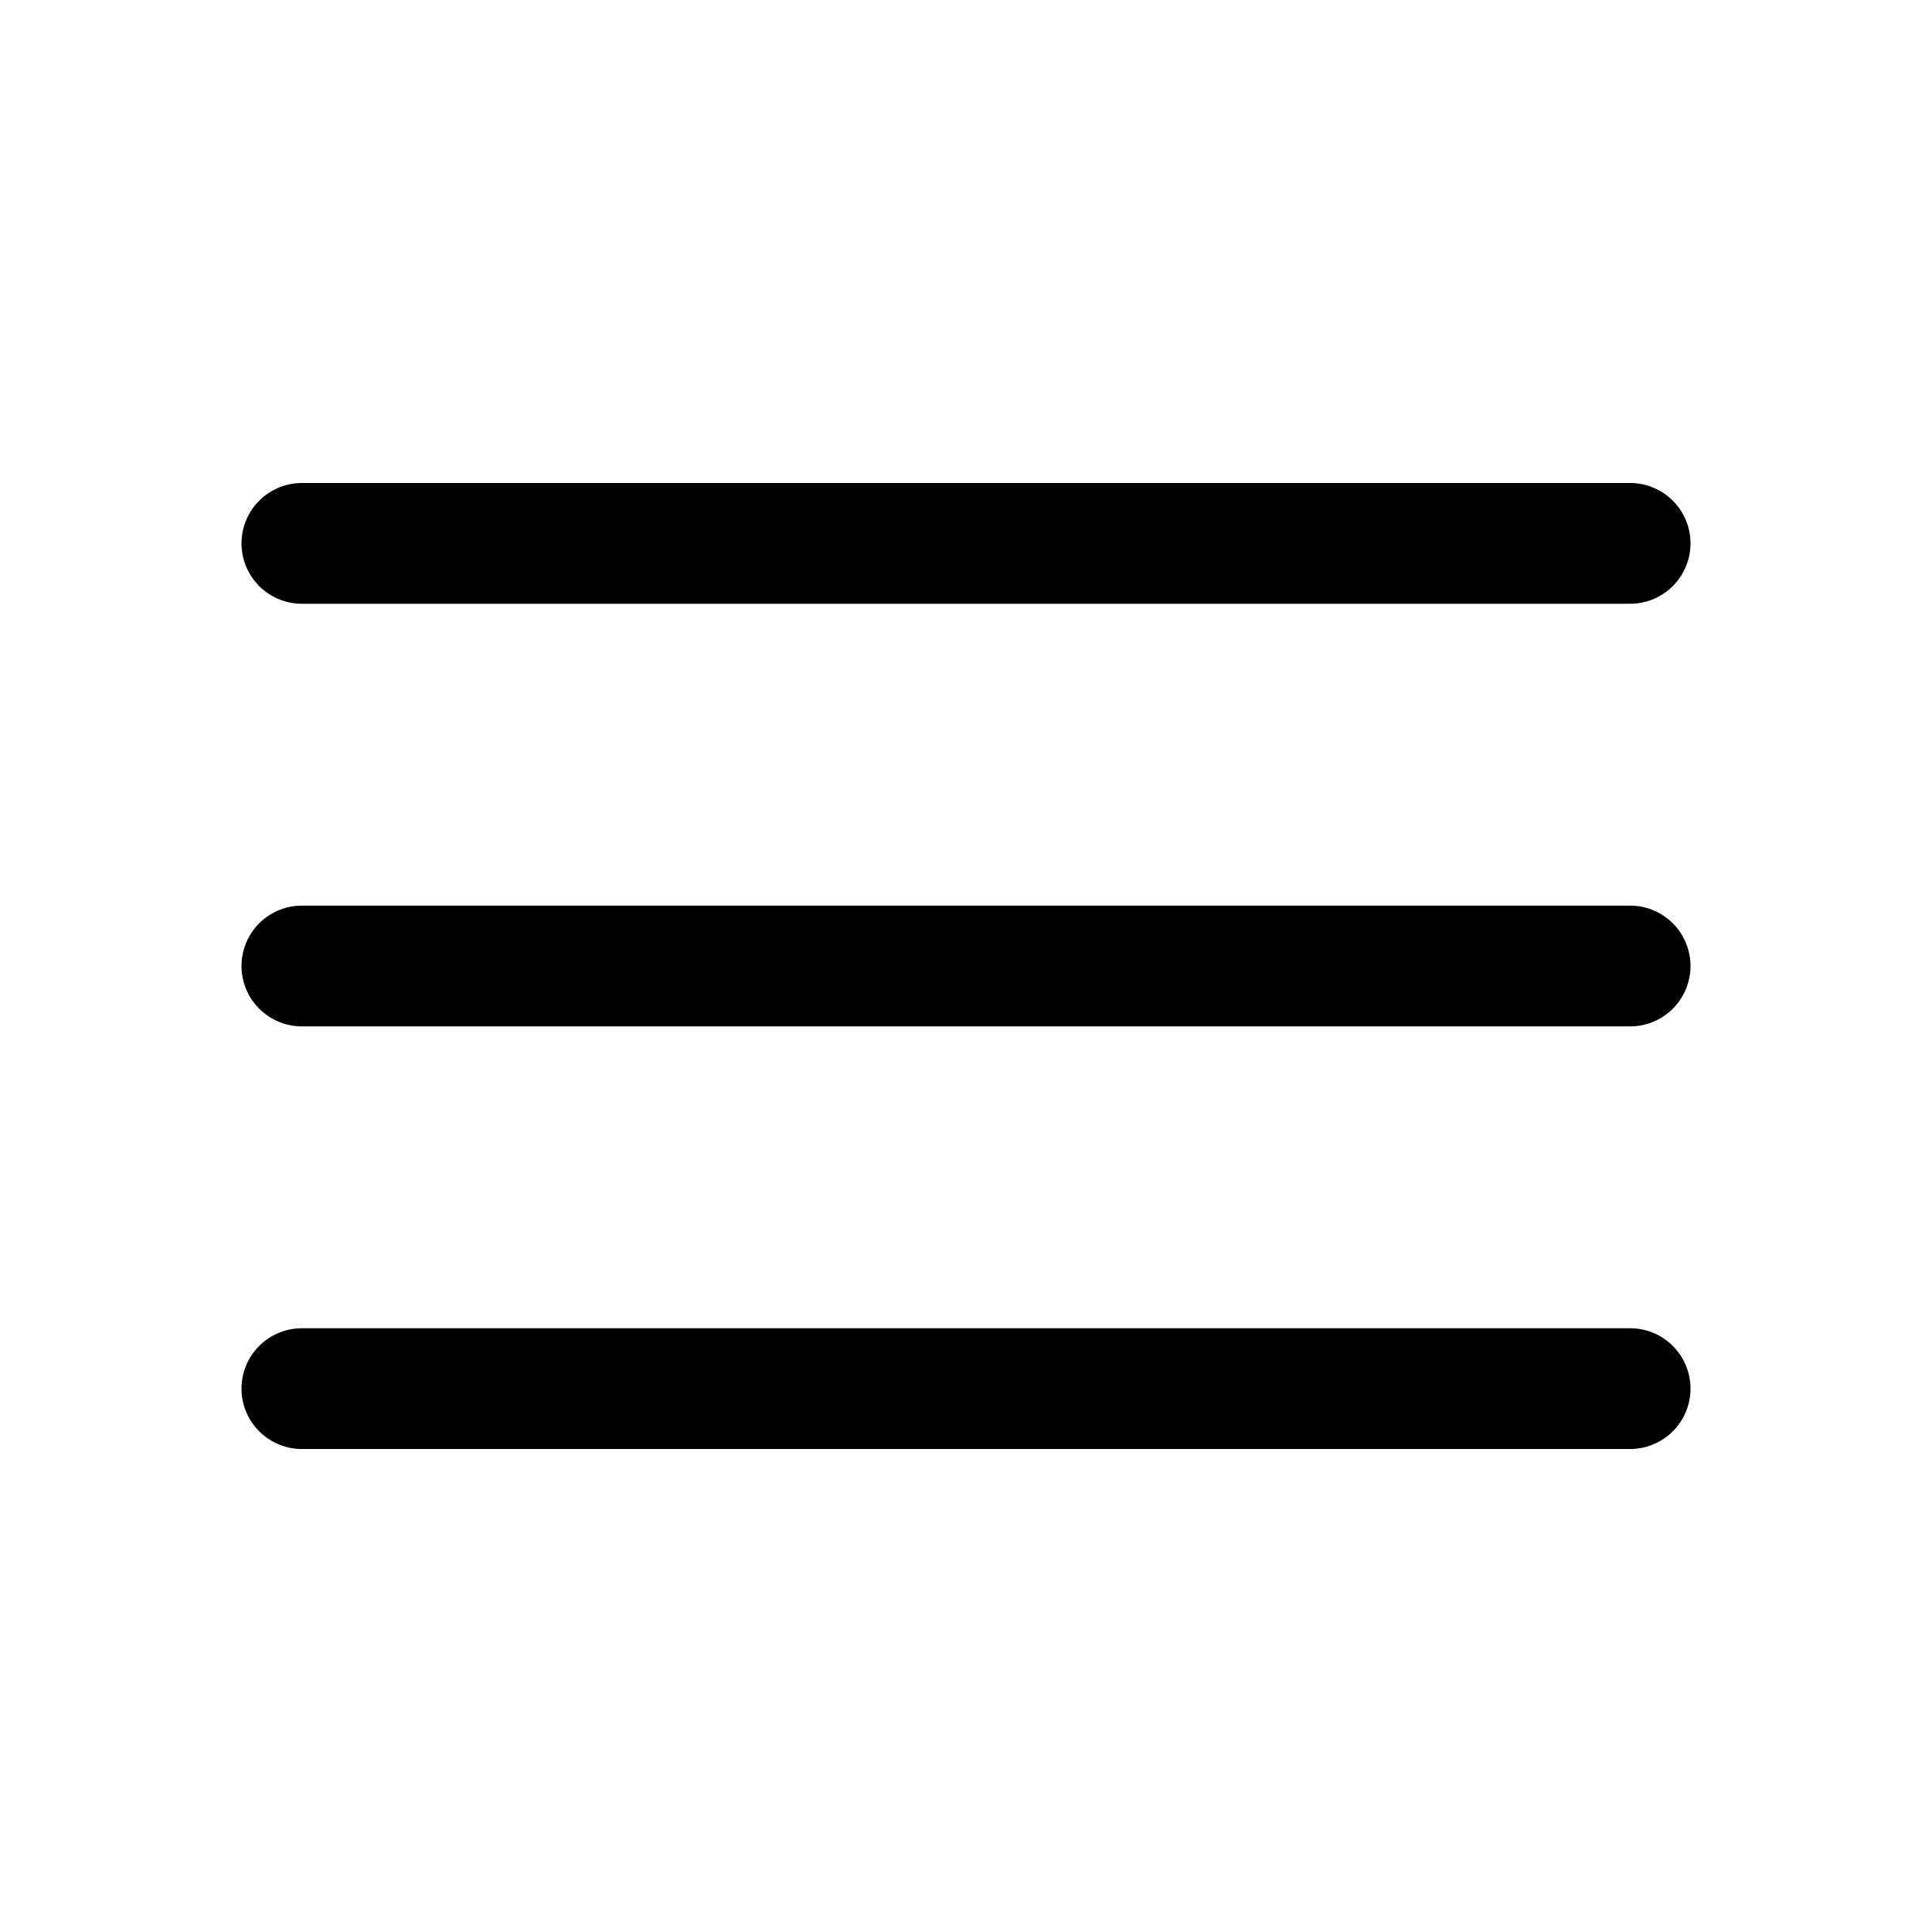
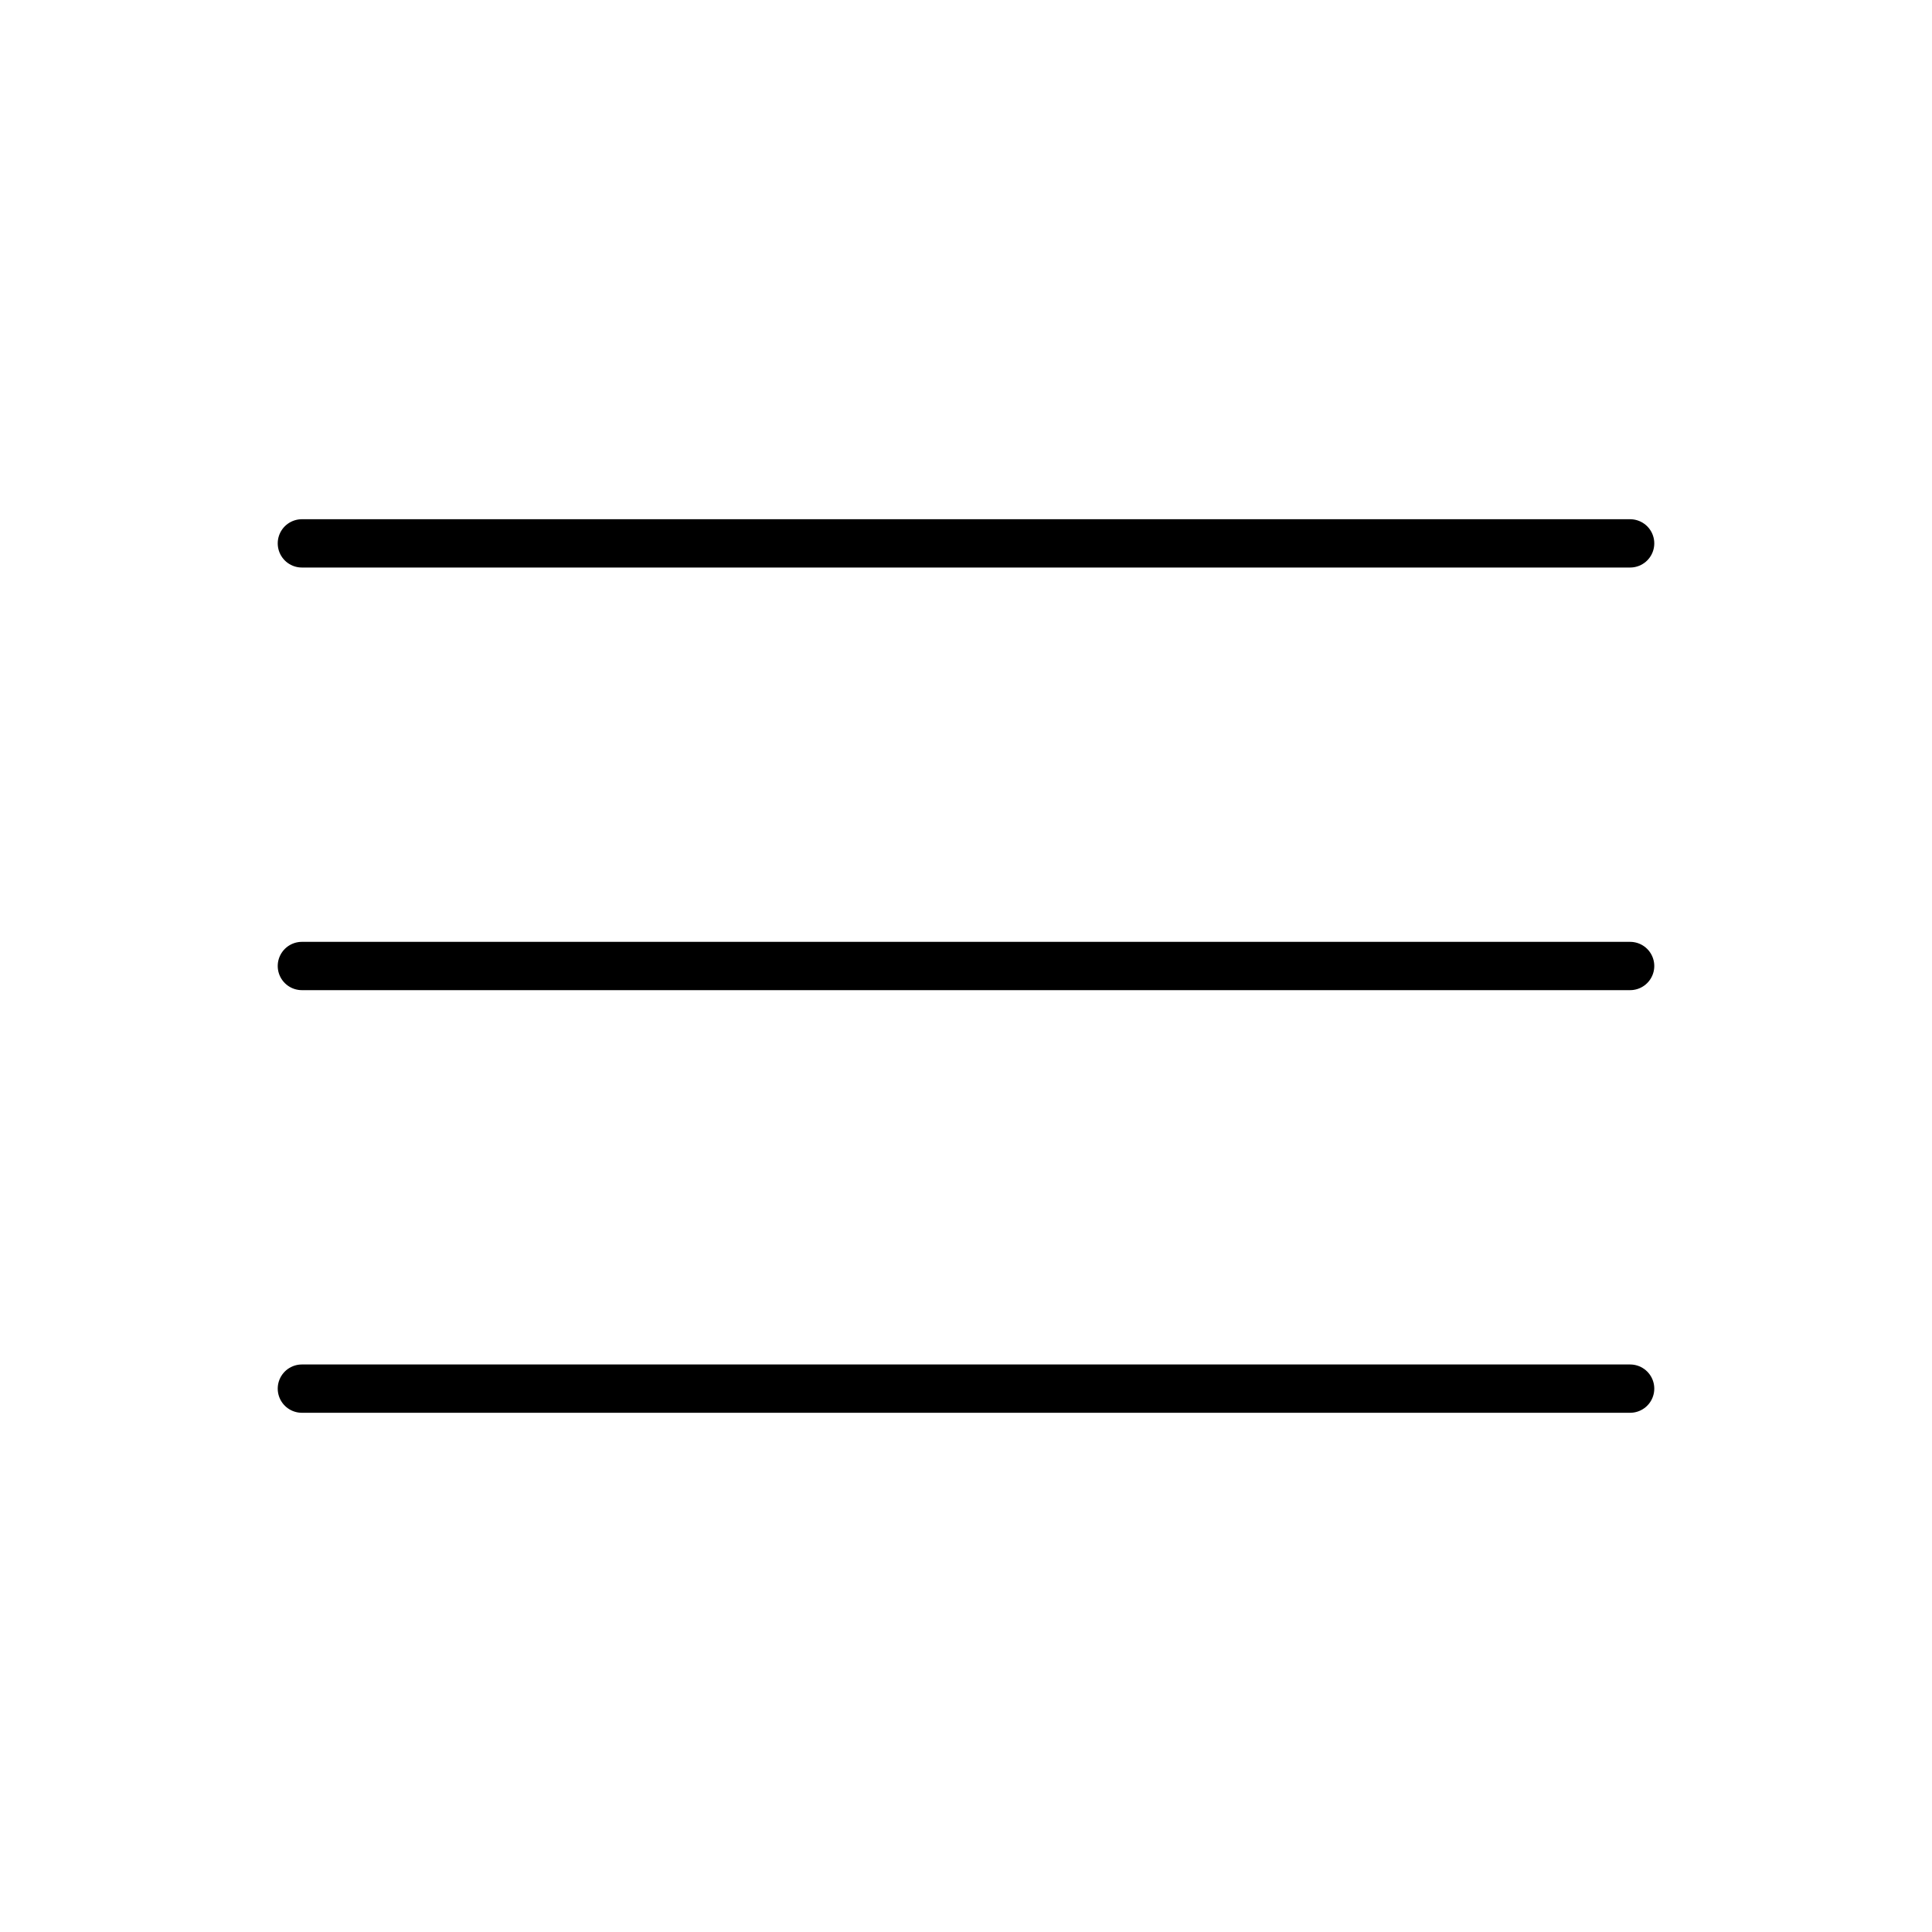
- <svg xmlns="http://www.w3.org/2000/svg" fill="none" viewBox="0 0 24 24" stroke-width="1.5" stroke="currentColor" class="w-6 h-6">
+ <svg autoxmlns="http://www.w3.org/2000/svg" fill="solid" viewBox="0 0 24 24" stroke-width="0.6" stroke="black" class="w-6 h-6">
  <path stroke-linecap="round" stroke-linejoin="round" d="M3.75 6.75h16.5M3.75 12h16.5m-16.5 5.25h16.5" />
</svg>
